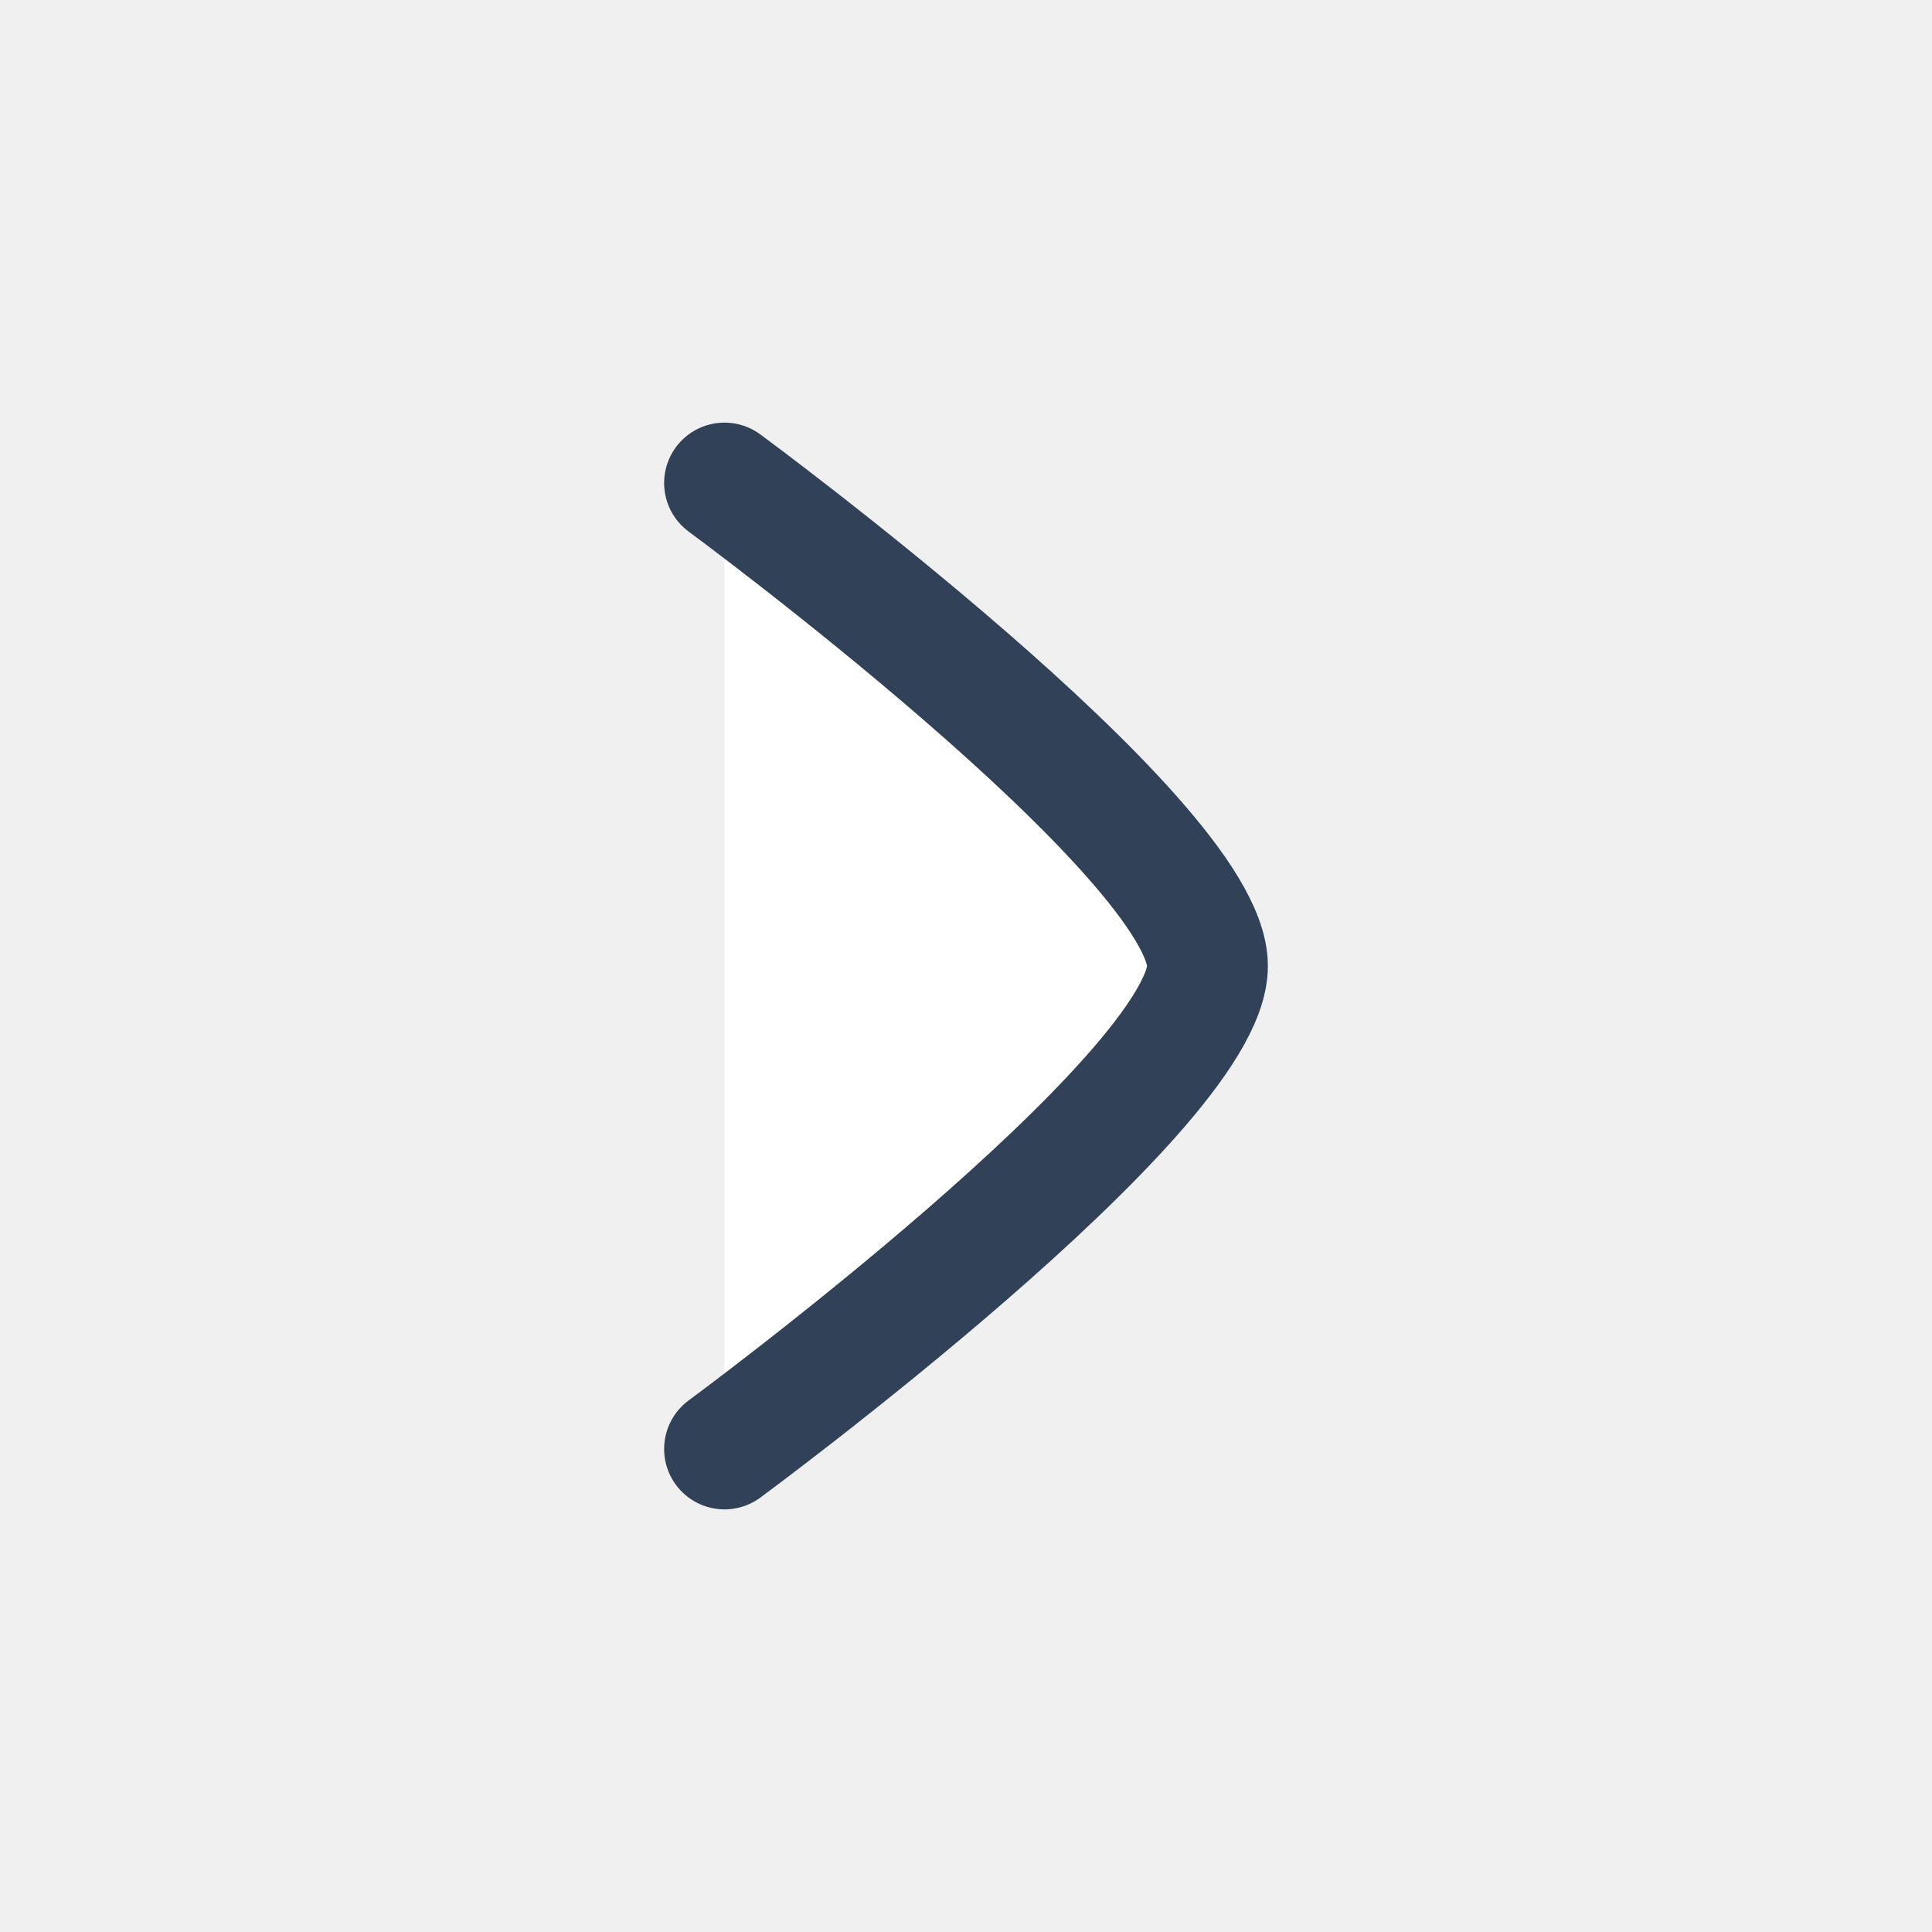
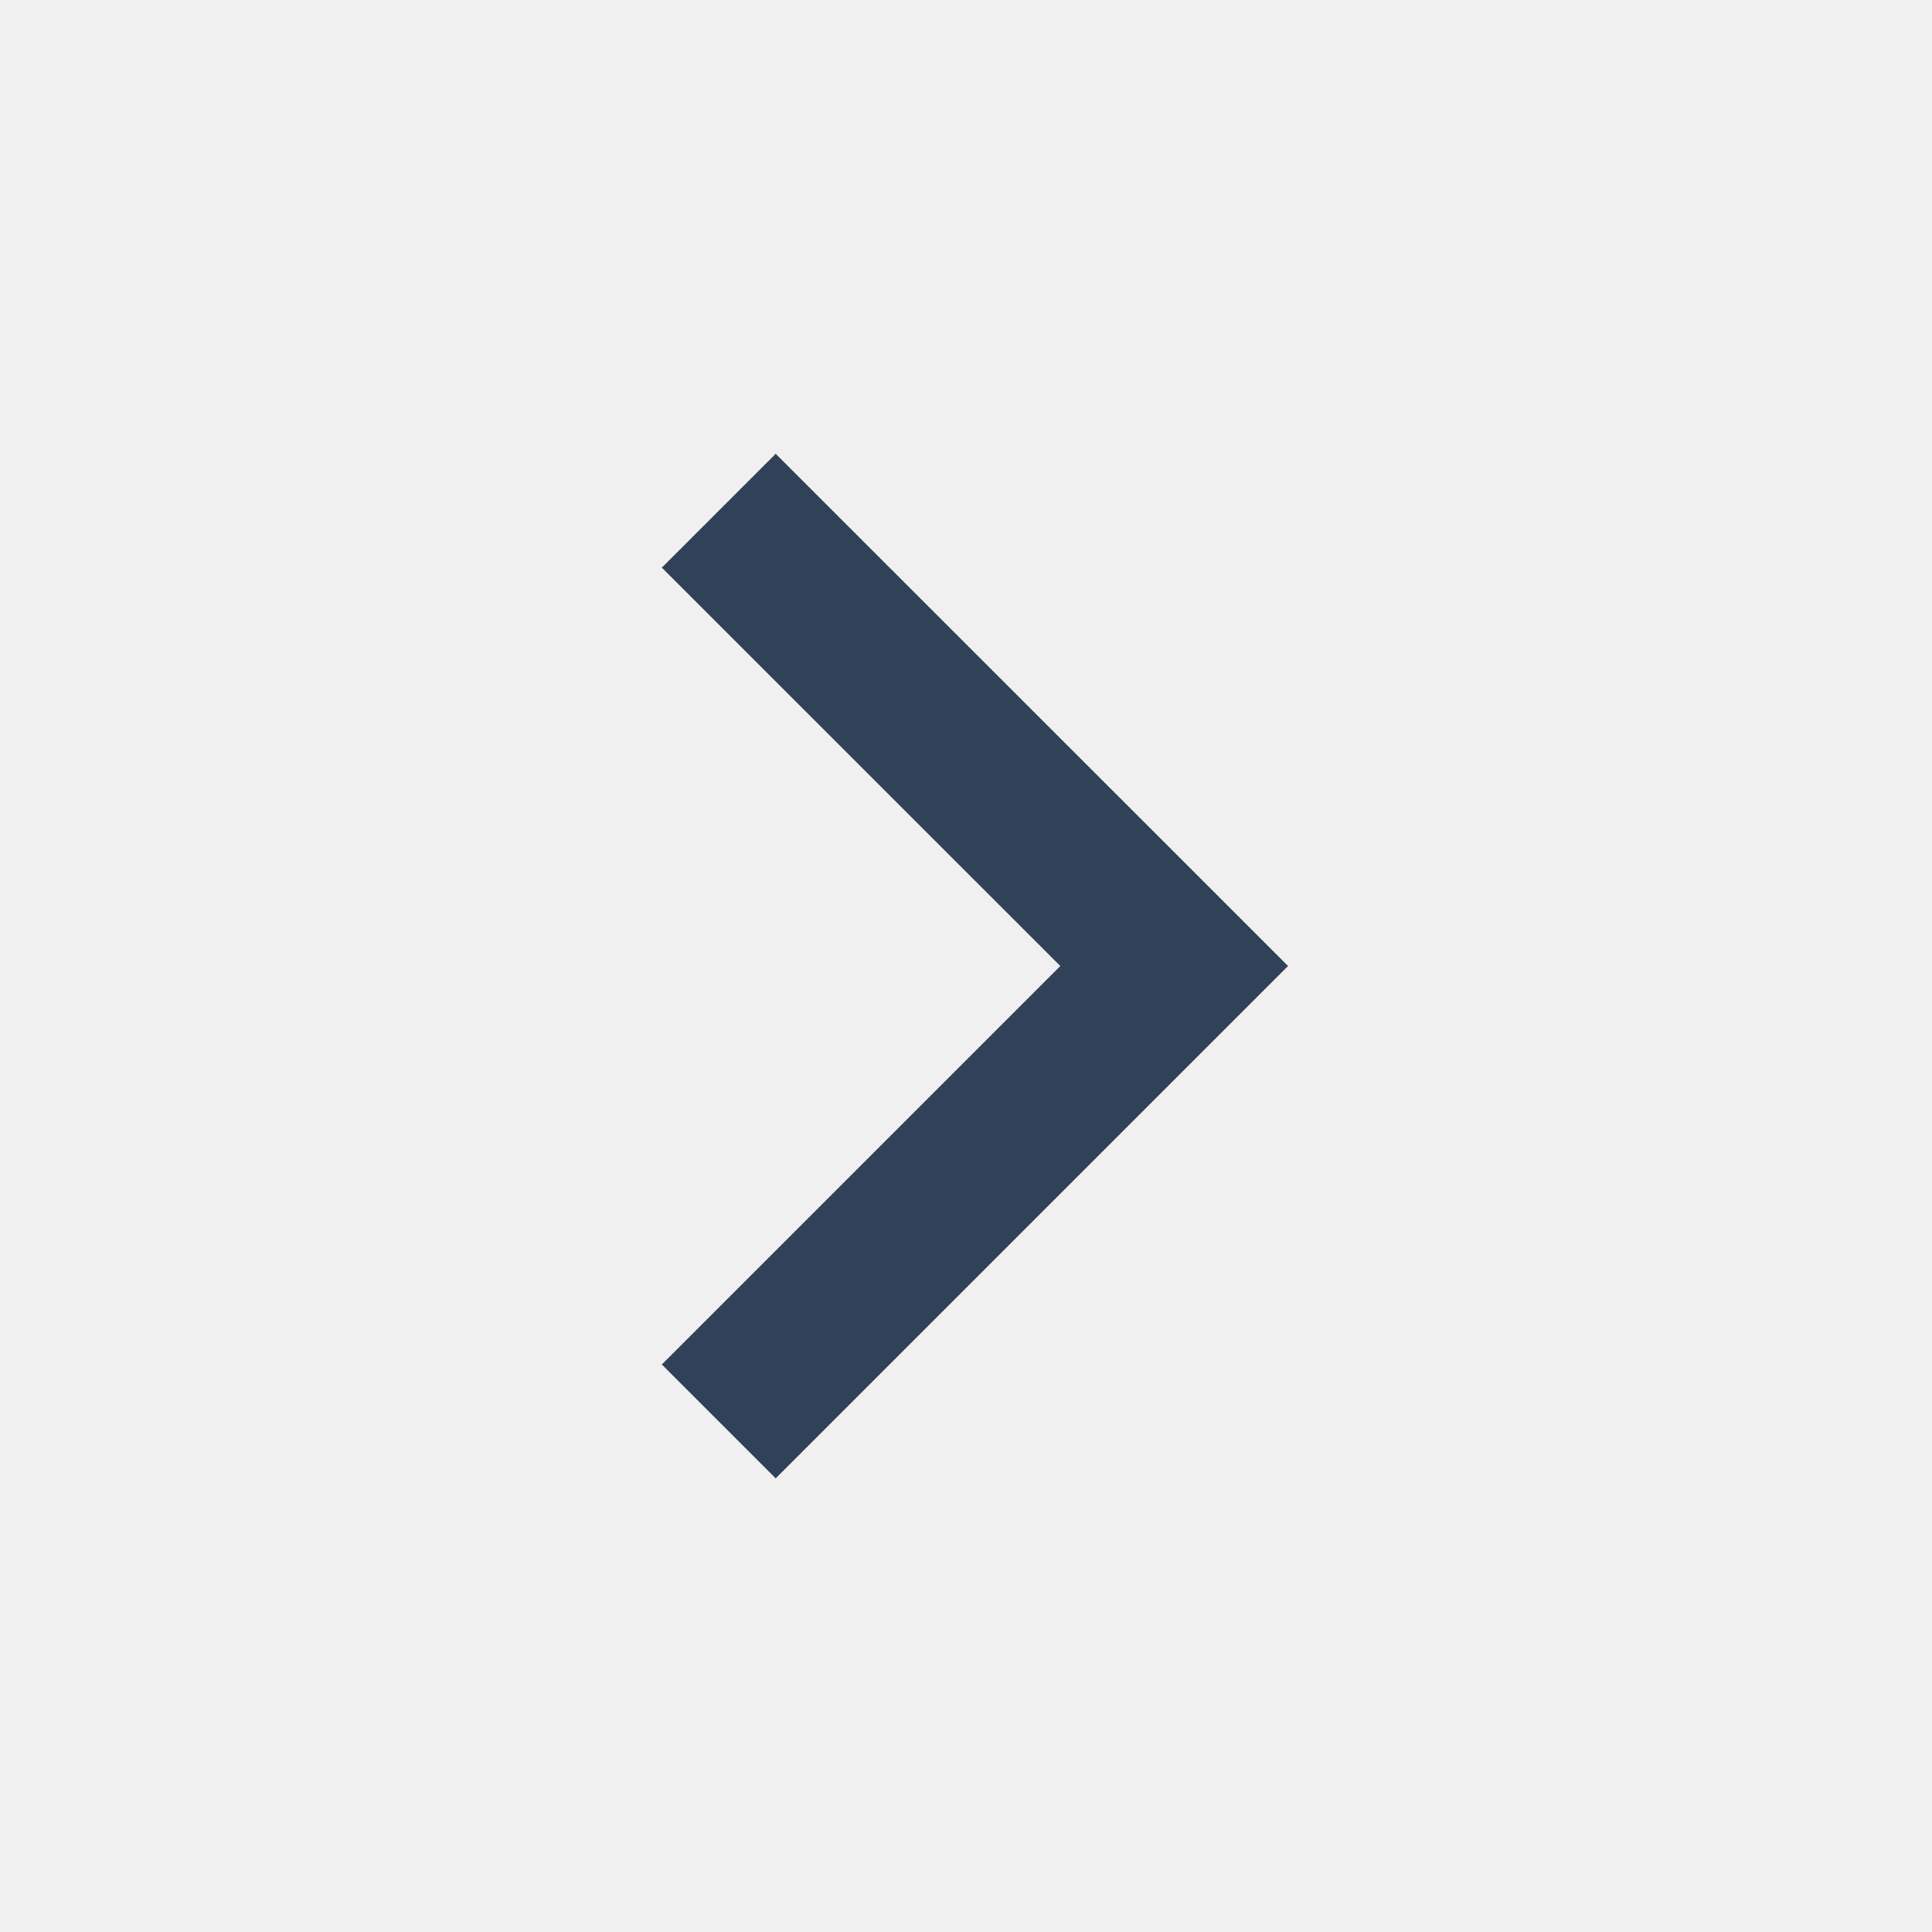
- <svg xmlns="http://www.w3.org/2000/svg" viewBox="0 0 24 24" width="24" height="24" color="#314158" fill="#ffffff">
-   <path d="M9 6C9 6 15 10.419 15 12C15 13.581 9 18 9 18" stroke="#314158" stroke-width="1.5" stroke-linecap="round" stroke-linejoin="round" />
+ <svg xmlns="http://www.w3.org/2000/svg" width="16" height="16" viewBox="0 0 16 16" fill="none">
+   <path d="M8.781 8L5.481 4.701L6.424 3.758L10.667 8L6.424 12.243L5.481 11.3L8.781 8Z" fill="#314158" />
</svg>
